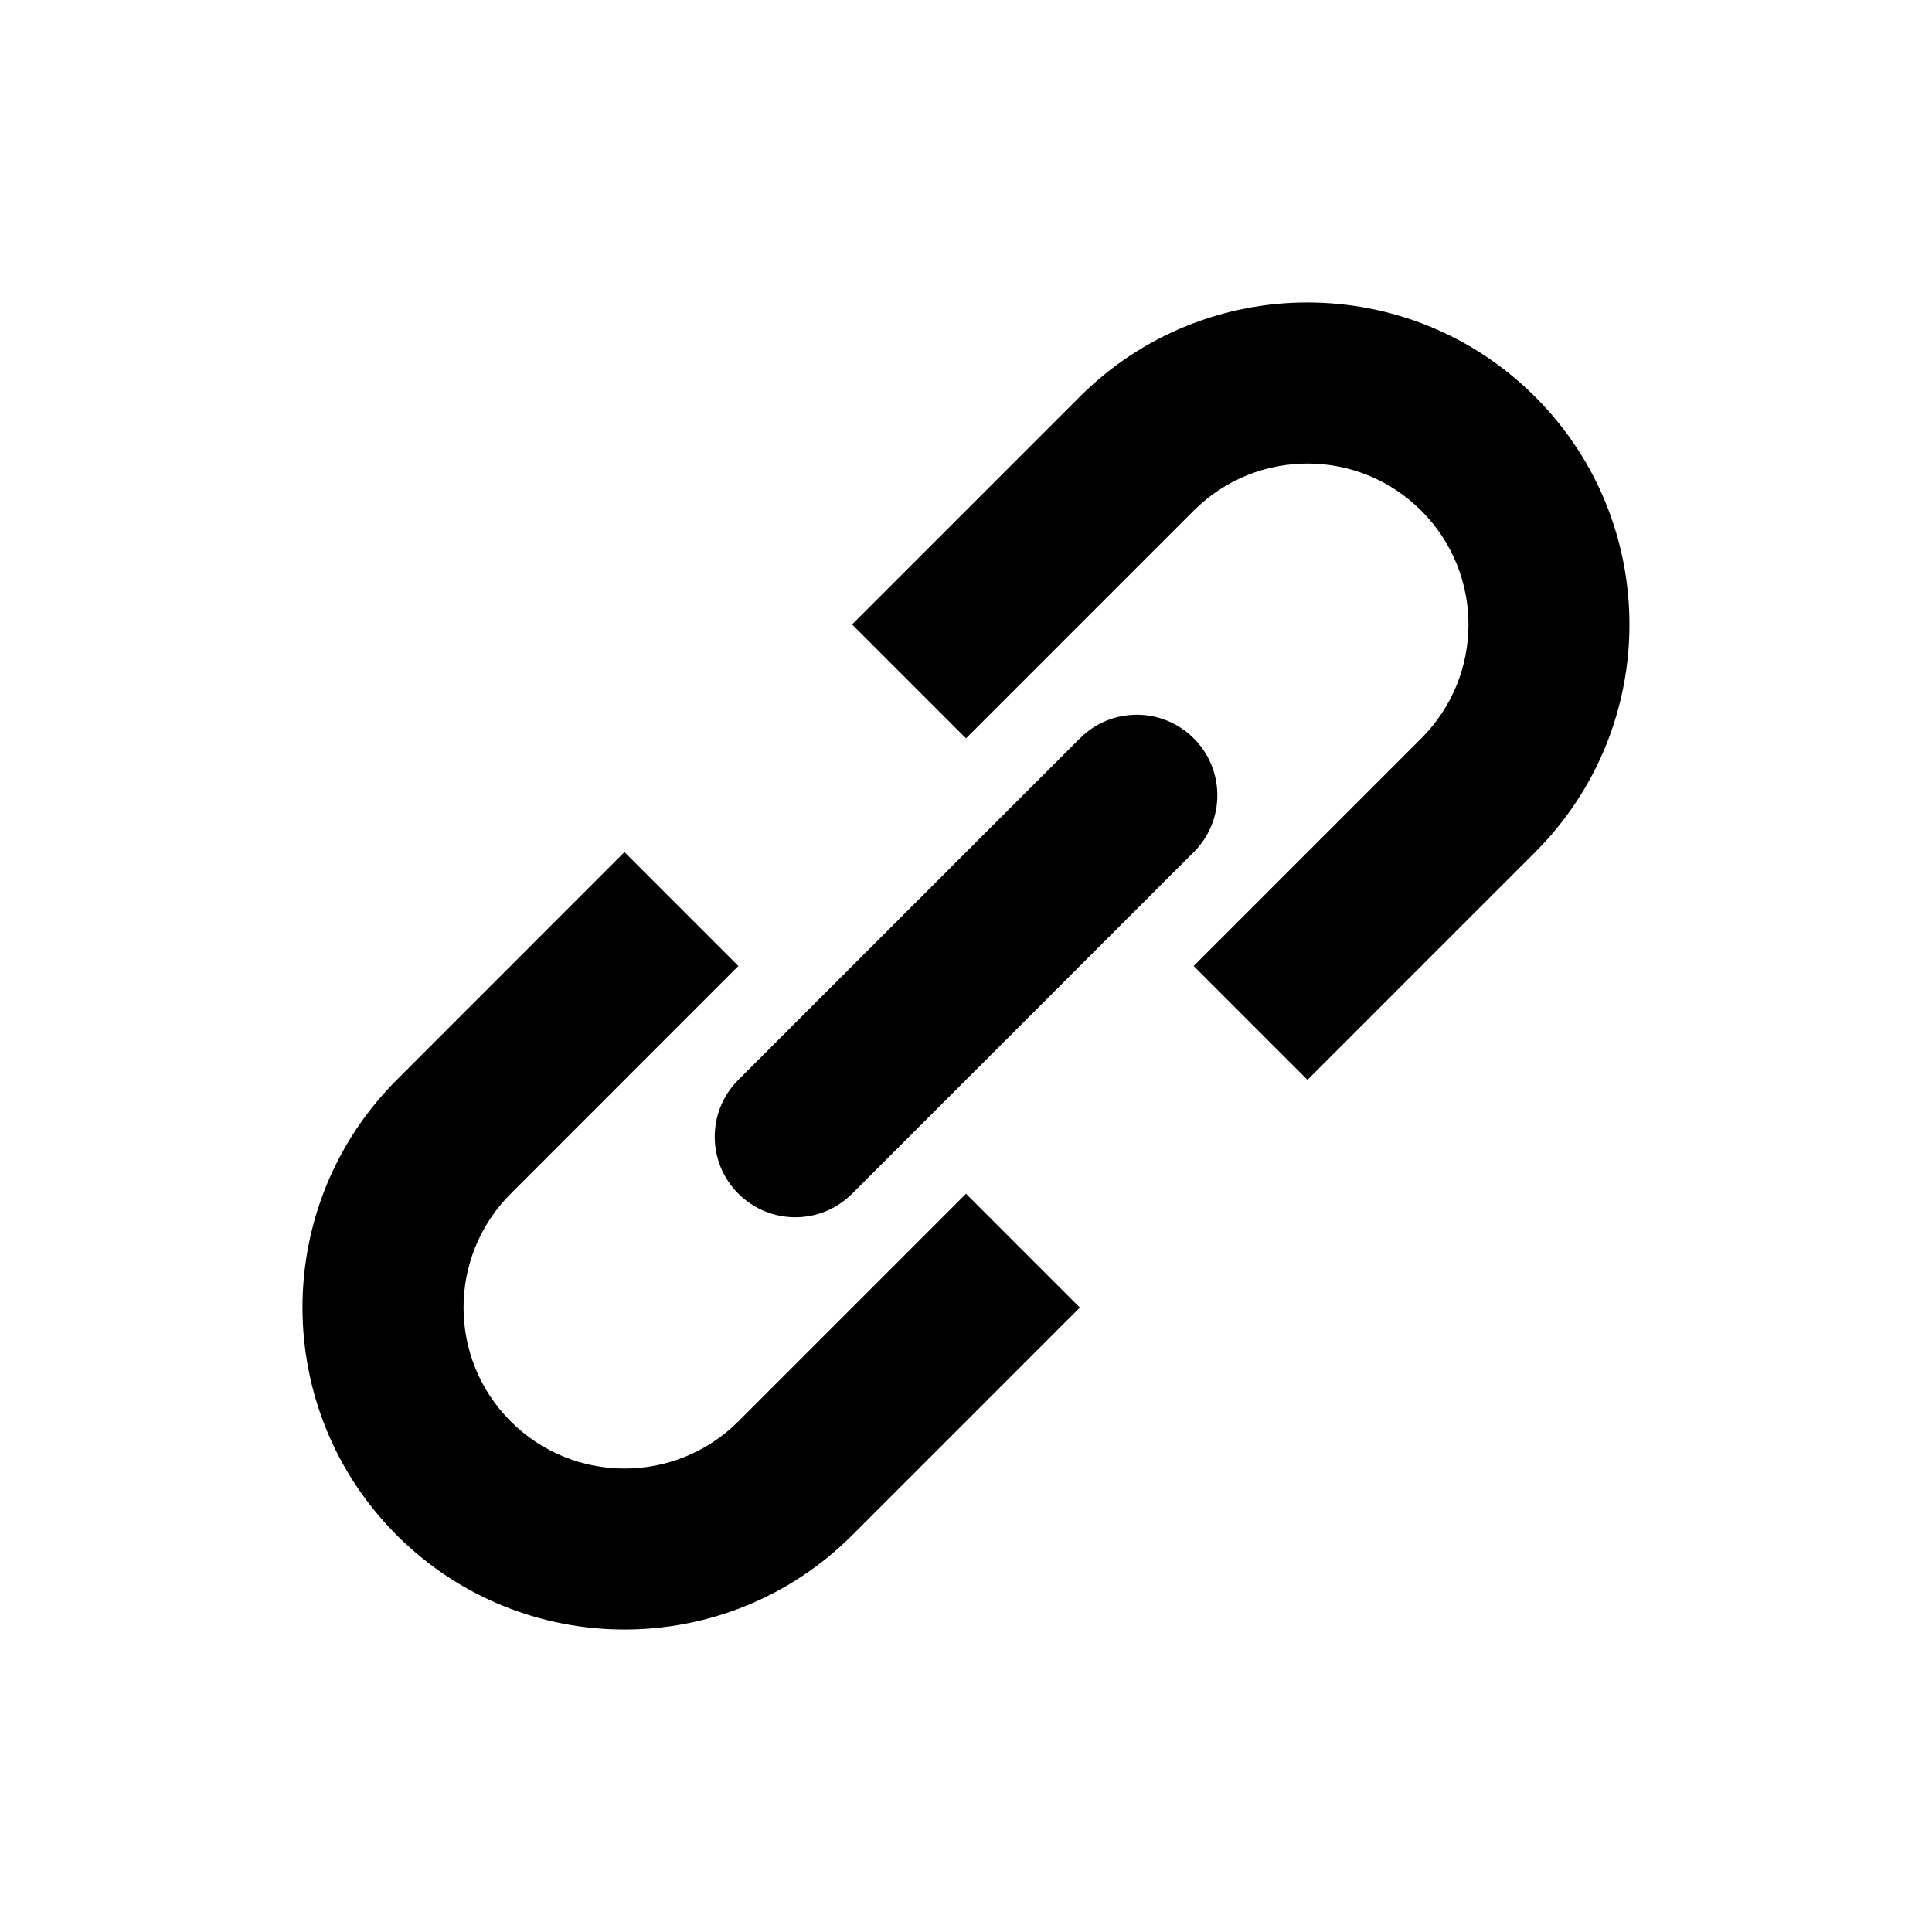
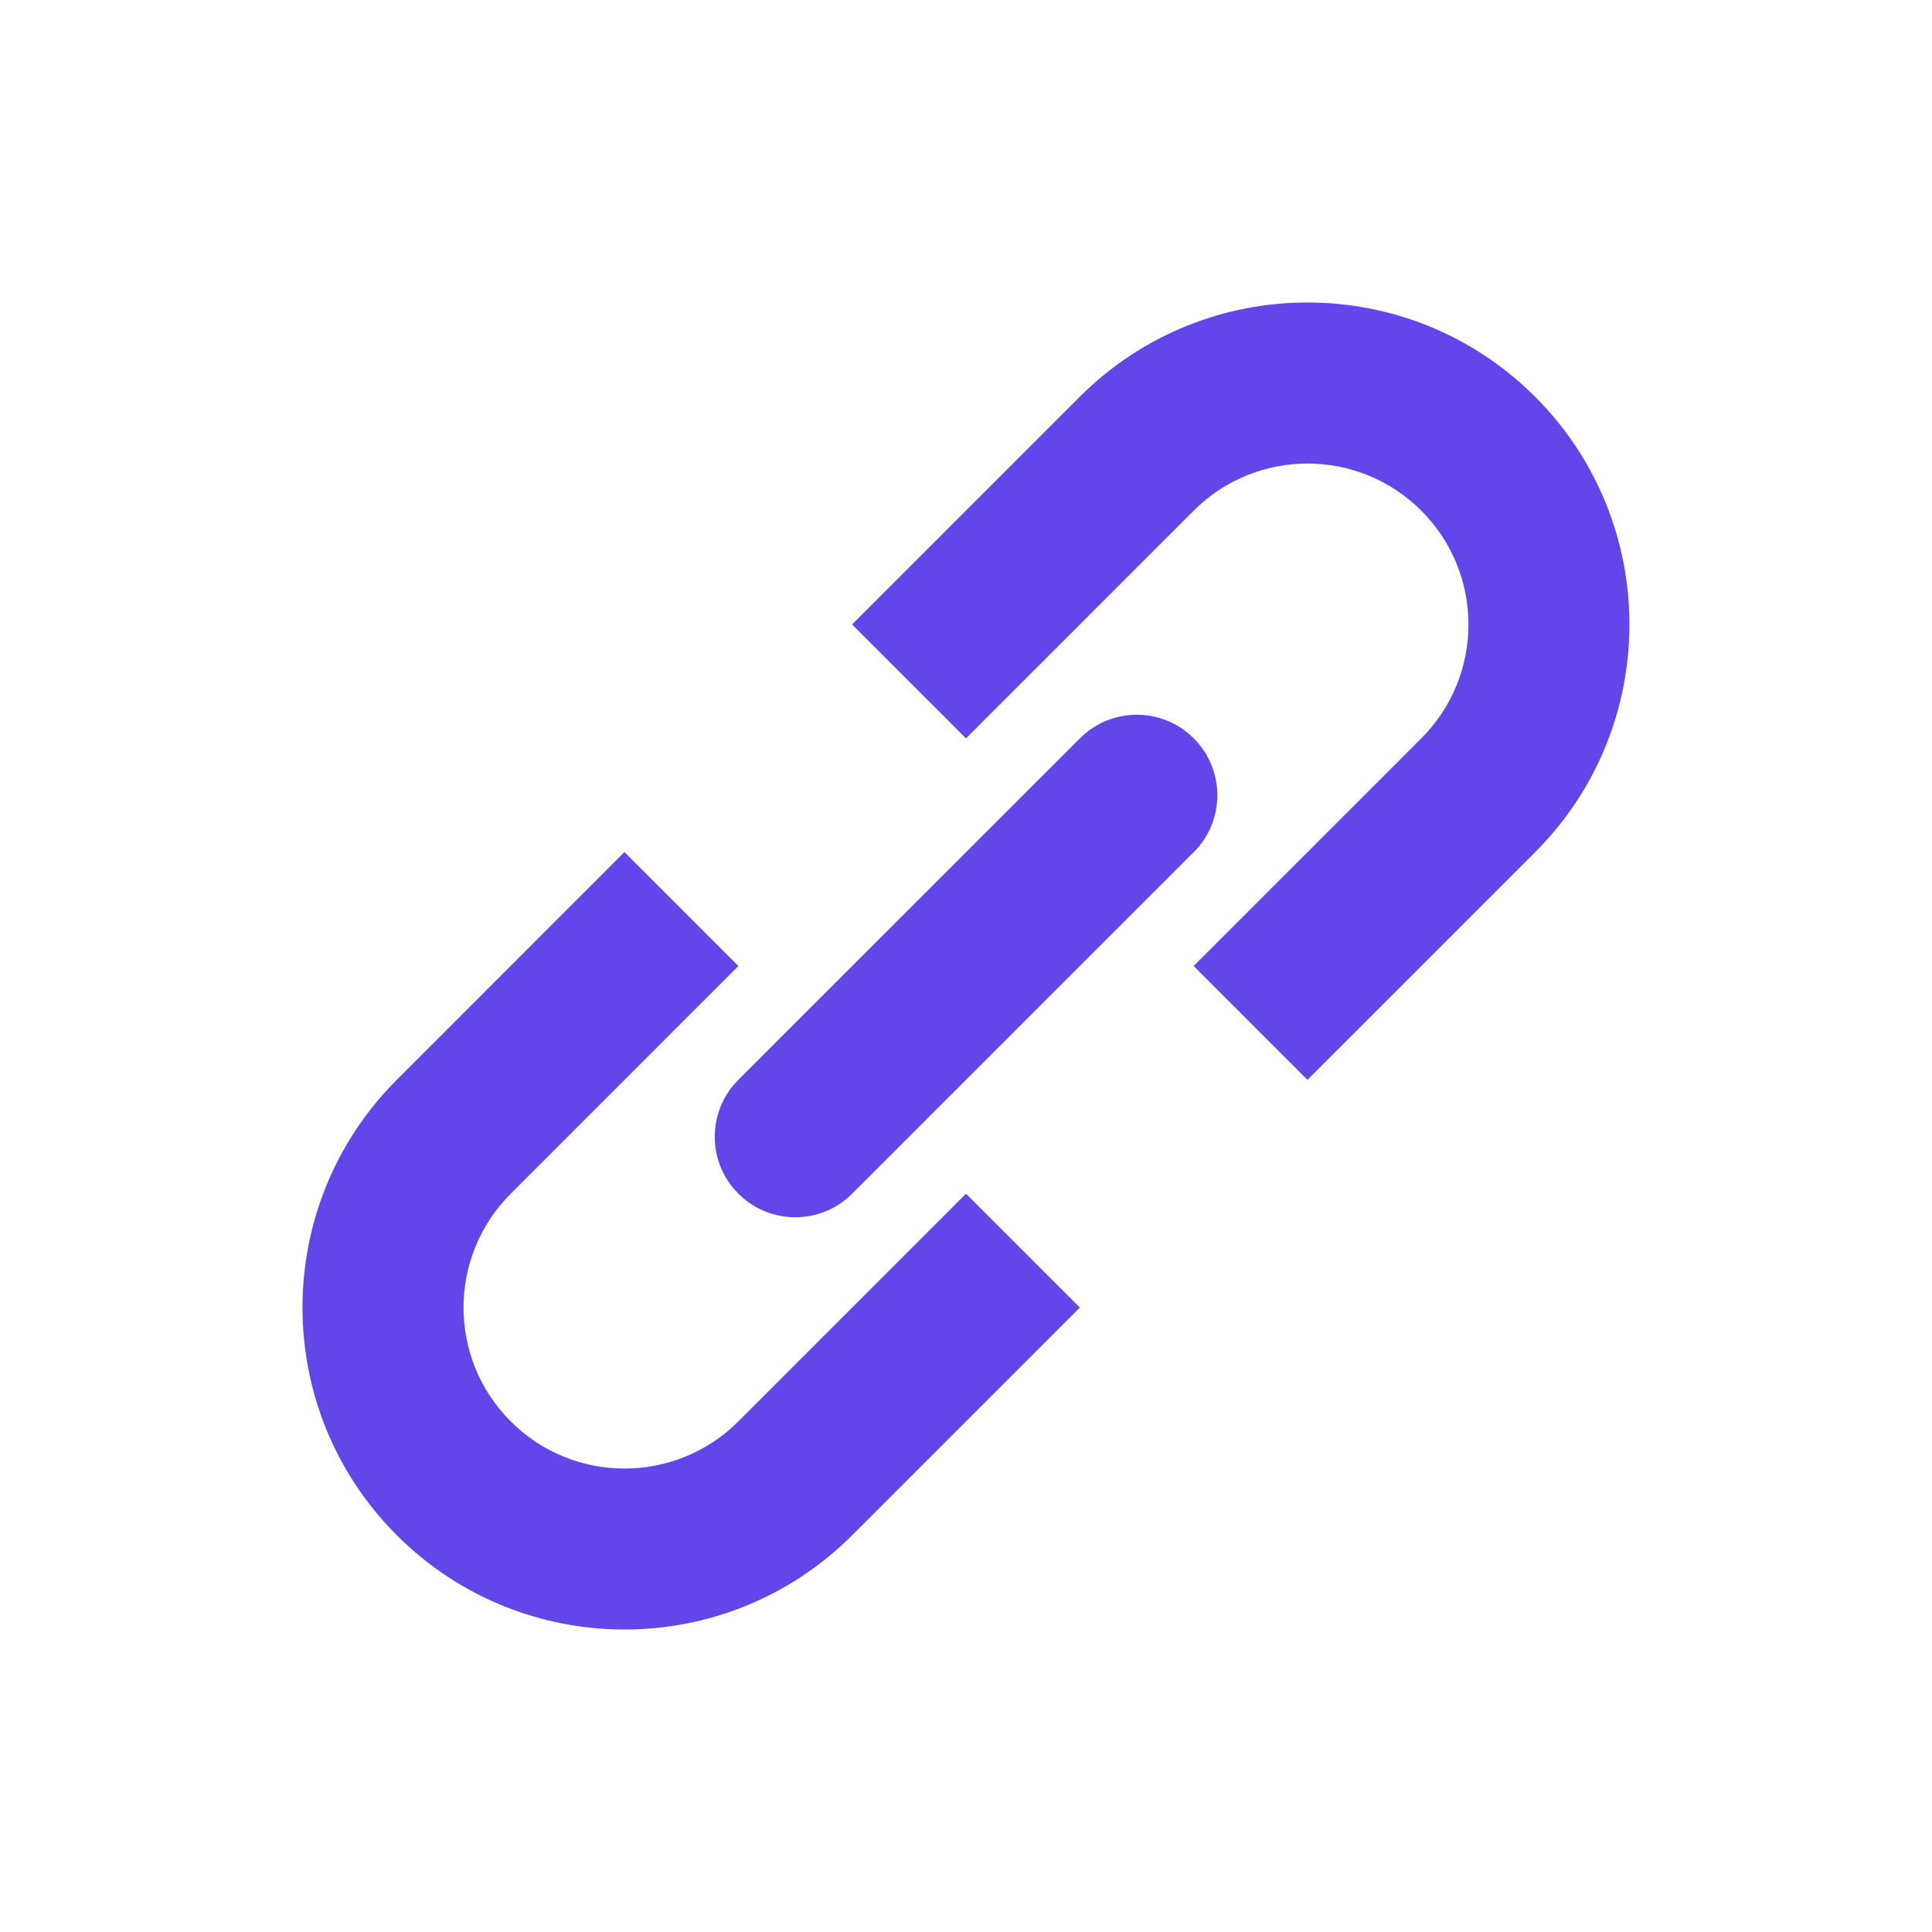
- <svg xmlns="http://www.w3.org/2000/svg" fill="none" viewBox="0 0 24 24">
-   <defs />
-   <path fill="currentColor" d="M14.828 12l1.414 1.414 2.828-2.828c1.562-1.562 1.562-4.095 0-5.657-1.562-1.562-4.095-1.562-5.657 0l-2.828 2.828L12 9.172l2.828-2.828c.781-.781 2.047-.781 2.828 0 .781.781.781 2.047 0 2.828L14.828 12zM12 14.829l1.414 1.414-2.828 2.828c-1.562 1.562-4.095 1.562-5.657 0s-1.562-4.095 0-5.657l2.828-2.829L9.172 12l-2.828 2.829c-.781.781-.781 2.047 0 2.828.781.781 2.047.781 2.828 0L12 14.829z" />
-   <path fill="currentColor" d="M14.829 10.586c.391-.391.391-1.024 0-1.414-.391-.391-1.024-.391-1.414 0L9.172 13.414c-.391.391-.391 1.024 0 1.414.391.391 1.024.391 1.414 0l4.243-4.243z" />
+ <svg xmlns="http://www.w3.org/2000/svg" id="SvgjsSvg1030" width="288" height="288" version="1.1">
+   <defs id="SvgjsDefs1031" />
+   <g id="SvgjsG1032">
+     <svg fill="none" viewBox="0 0 24 24" width="288" height="288">
+       <path fill="#6246ea" d="M14.828 12l1.414 1.414 2.828-2.828c1.562-1.562 1.562-4.095 0-5.657-1.562-1.562-4.095-1.562-5.657 0l-2.828 2.828L12 9.172l2.828-2.828c.781-.781 2.047-.781 2.828 0 .781.781.781 2.047 0 2.828L14.828 12zM12 14.829l1.414 1.414-2.828 2.828c-1.562 1.562-4.095 1.562-5.657 0s-1.562-4.095 0-5.657l2.828-2.829L9.172 12l-2.828 2.829c-.781.781-.781 2.047 0 2.828.781.781 2.047.781 2.828 0L12 14.829z" class="colorcurrentColor svgShape" />
+       <path fill="#6246ea" d="M14.829 10.586c.391-.391.391-1.024 0-1.414-.391-.391-1.024-.391-1.414 0L9.172 13.414c-.391.391-.391 1.024 0 1.414.391.391 1.024.391 1.414 0l4.243-4.243z" class="colorcurrentColor svgShape" />
+     </svg>
+   </g>
</svg>
